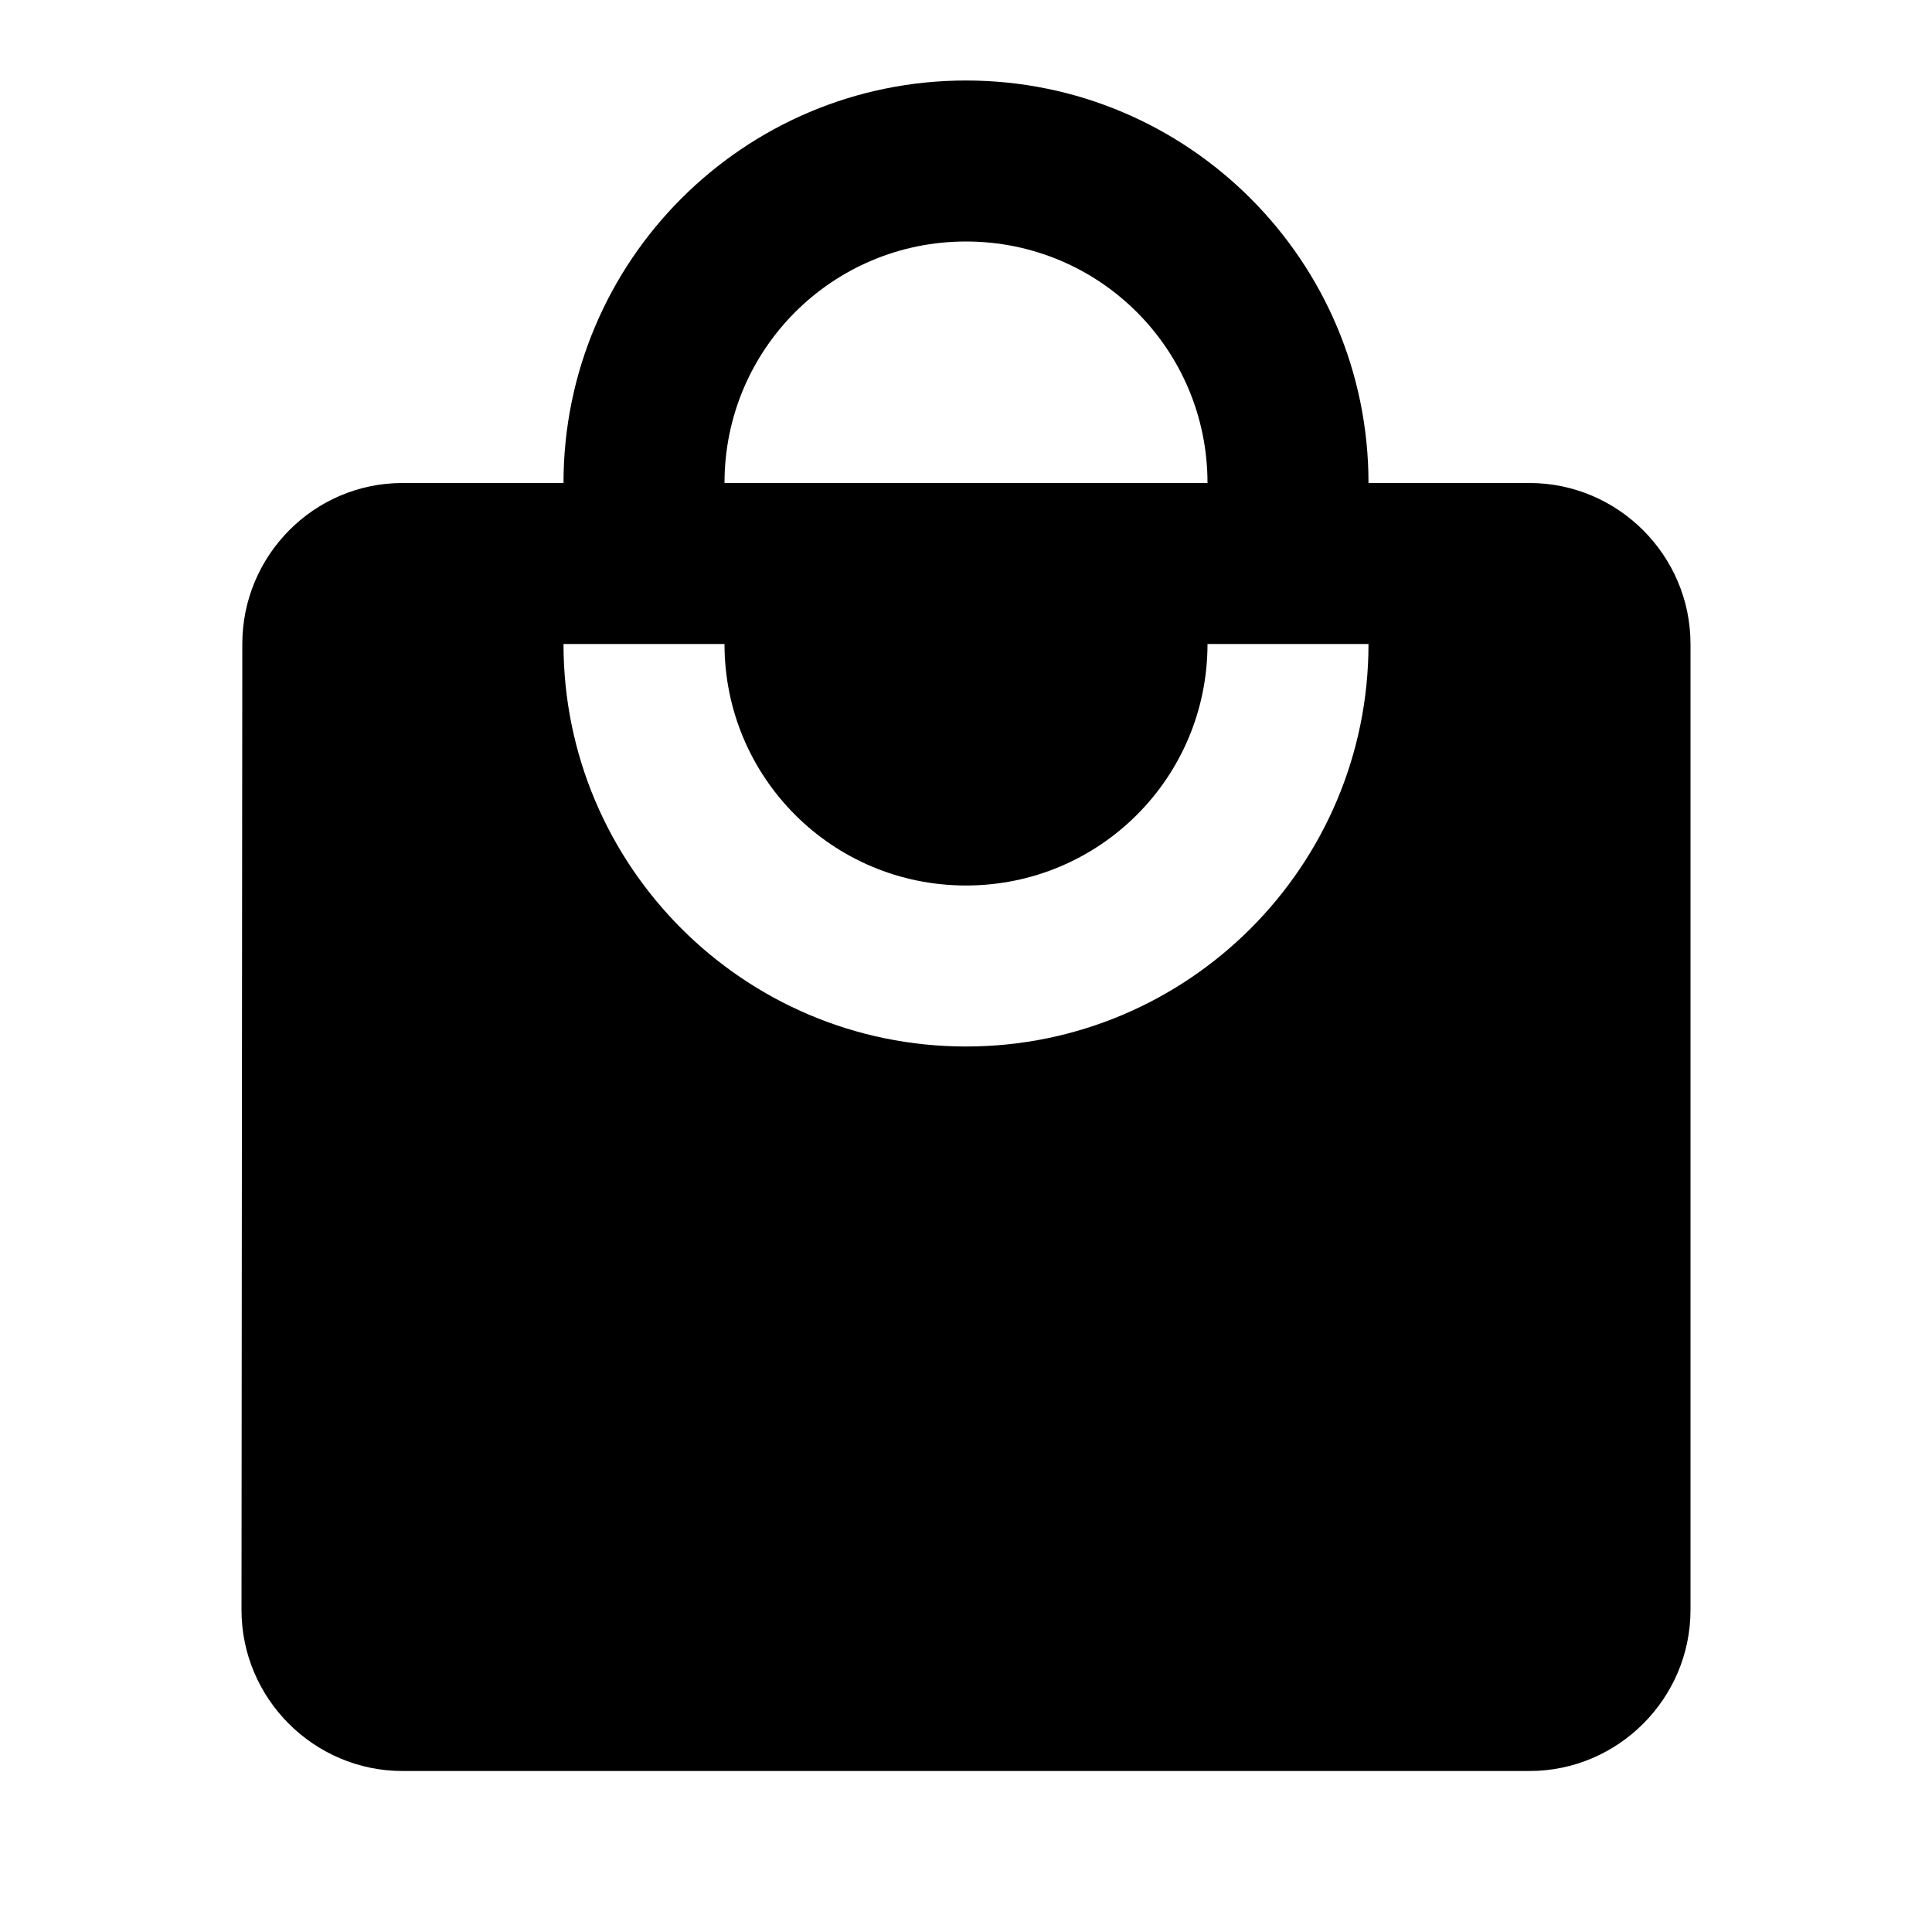
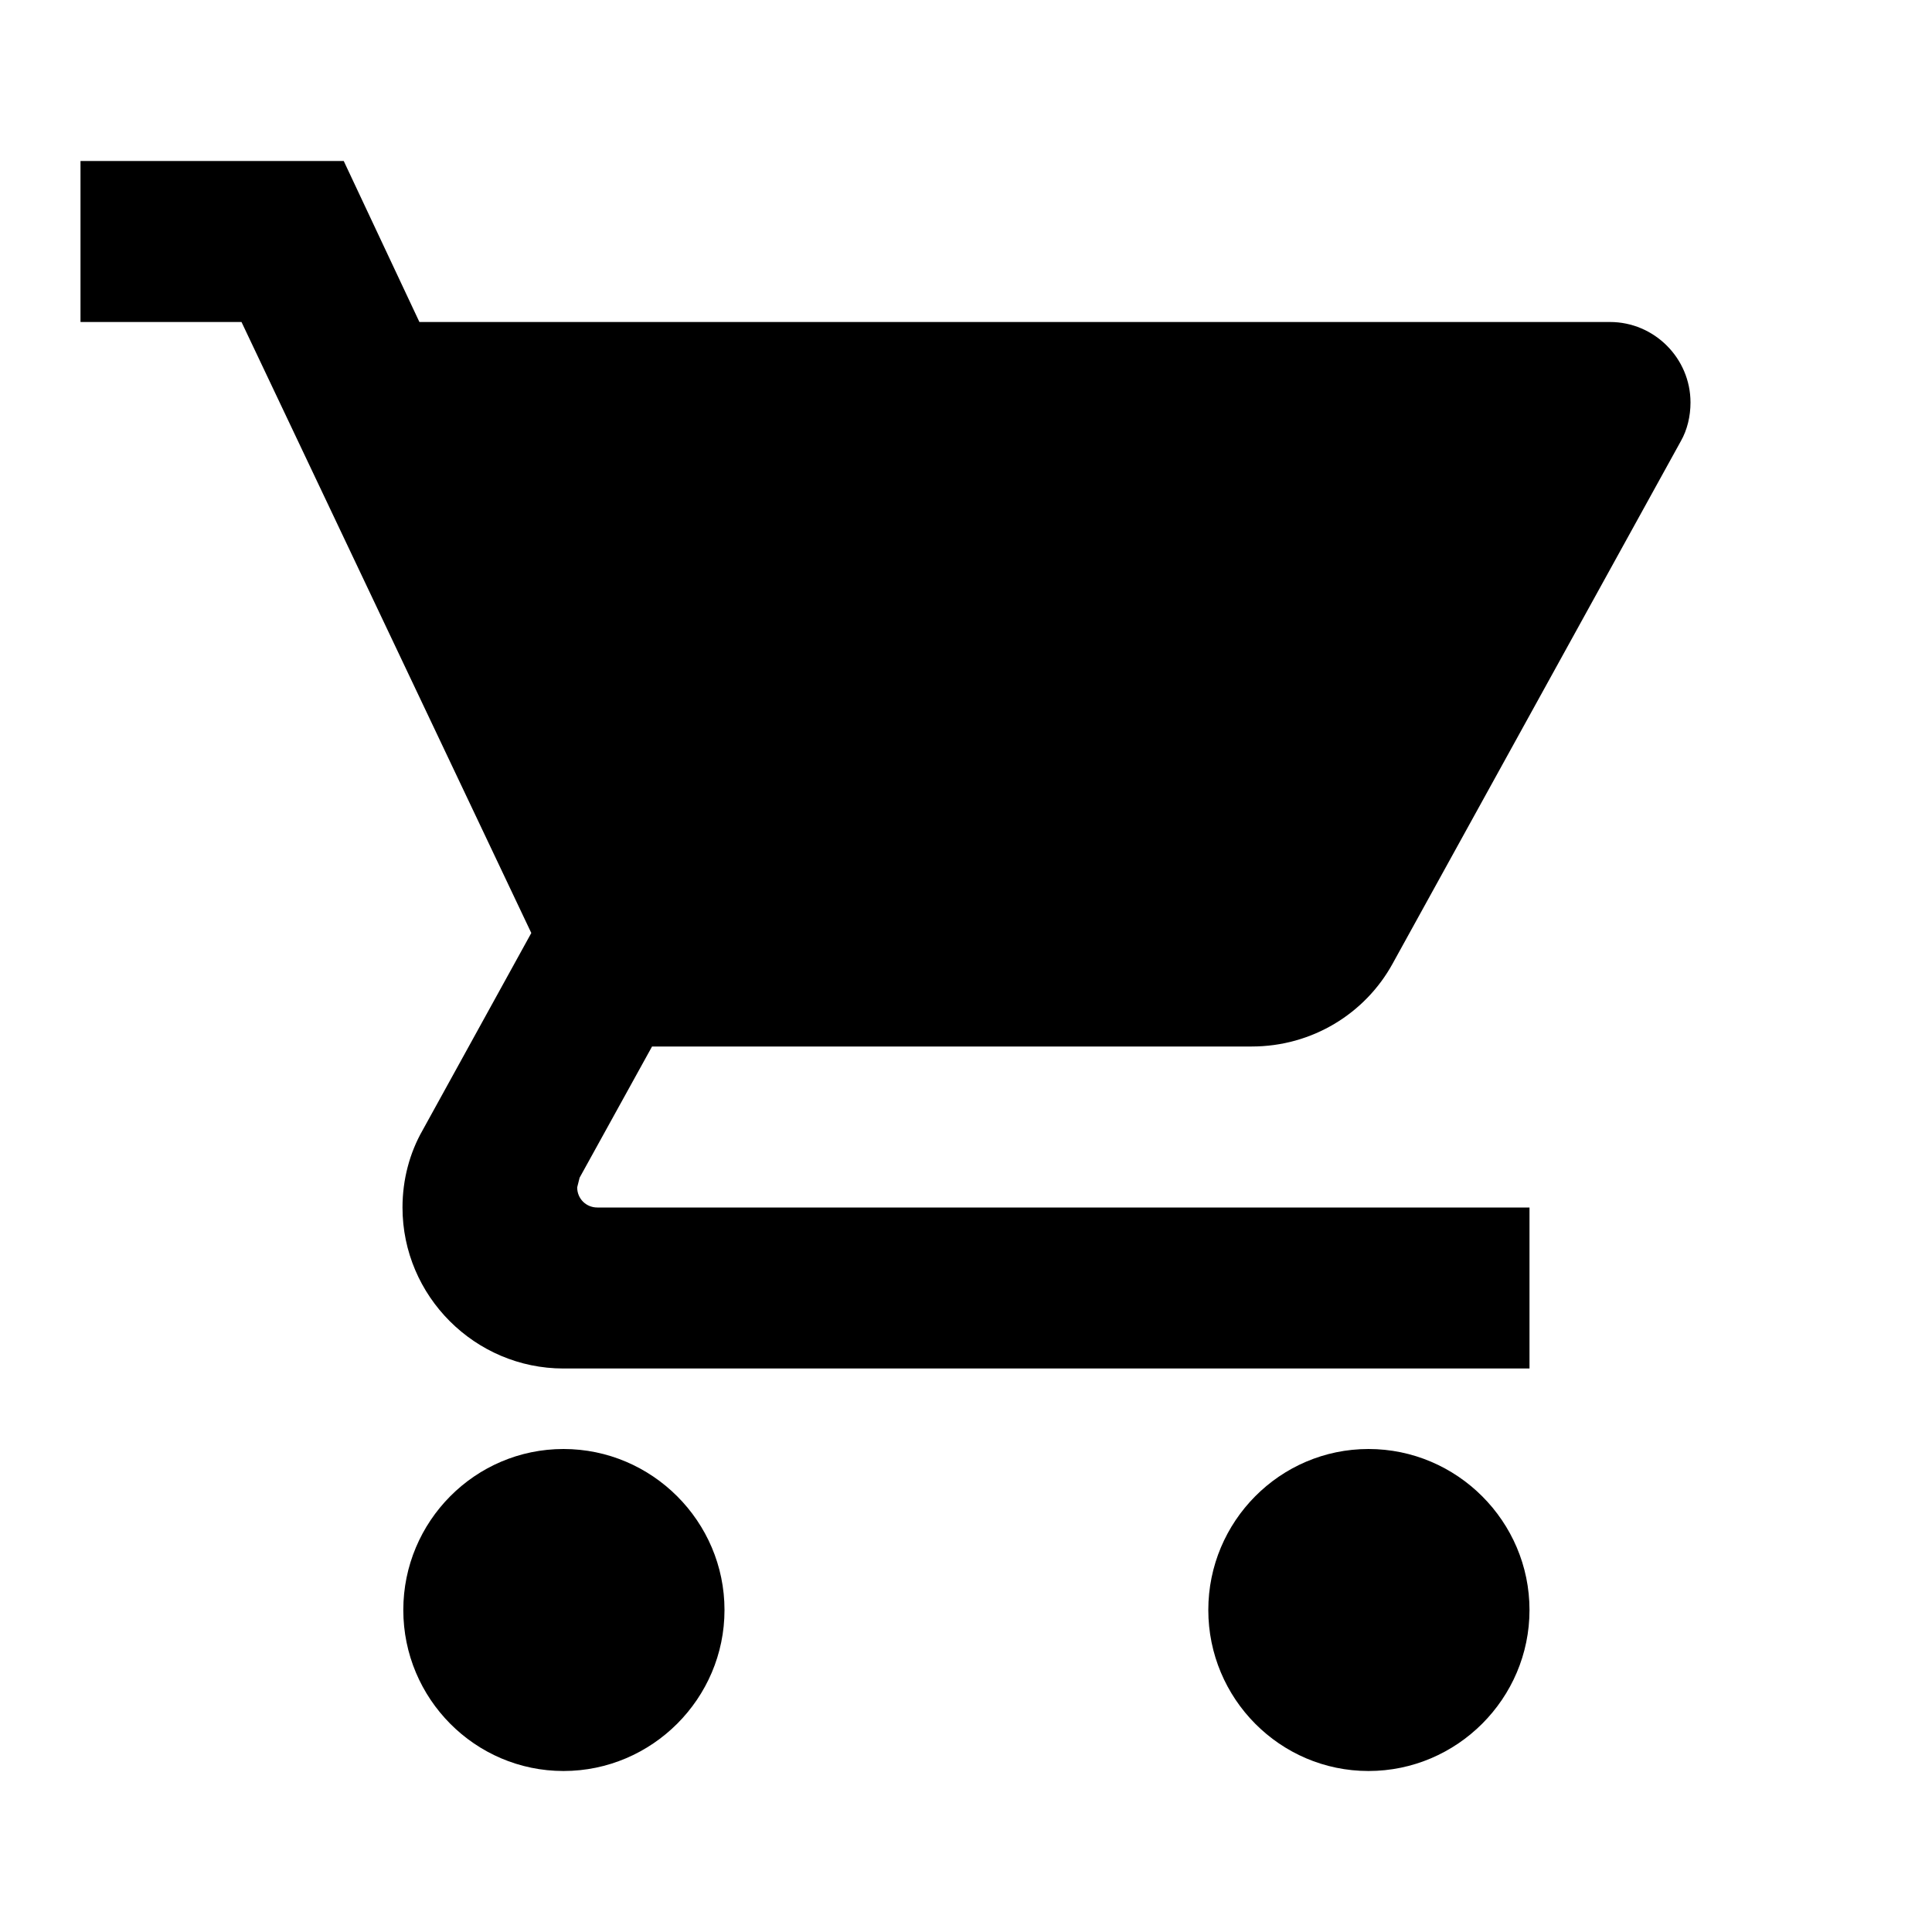
- <svg xmlns="http://www.w3.org/2000/svg" fill="#000000" height="24" viewBox="0 0 24 24" width="24">
-   <path d="M0 0h24v24H0z" fill="none" />
-   <path d="M19 6h-2c0-2.76-2.24-5-5-5S7 3.24 7 6H5c-1.1 0-1.99.9-1.99 2L3 20c0 1.1.9 2 2 2h14c1.1 0 2-.9 2-2V8c0-1.1-.9-2-2-2zm-7-3c1.66 0 3 1.34 3 3H9c0-1.66 1.34-3 3-3zm0 10c-2.76 0-5-2.24-5-5h2c0 1.66 1.34 3 3 3s3-1.34 3-3h2c0 2.76-2.24 5-5 5z" />
+ <svg xmlns="http://www.w3.org/2000/svg" width="24" height="24" viewBox="0 0 24 24">
+   <path d="M7 18c-1.1 0-1.99.9-1.99 2S5.9 22 7 22s2-.9 2-2-.9-2-2-2zM1 2v2h2l3.6 7.59-1.35 2.45c-.16.28-.25.61-.25.96 0 1.1.9 2 2 2h12v-2H7.42c-.14 0-.25-.11-.25-.25l.03-.12.9-1.63h7.45c.75 0 1.41-.41 1.75-1.03l3.58-6.49c.08-.14.12-.31.12-.48 0-.55-.45-1-1-1H5.21l-.94-2H1zm16 16c-1.1 0-1.99.9-1.99 2s.89 2 1.99 2 2-.9 2-2-.9-2-2-2z" />
</svg>
